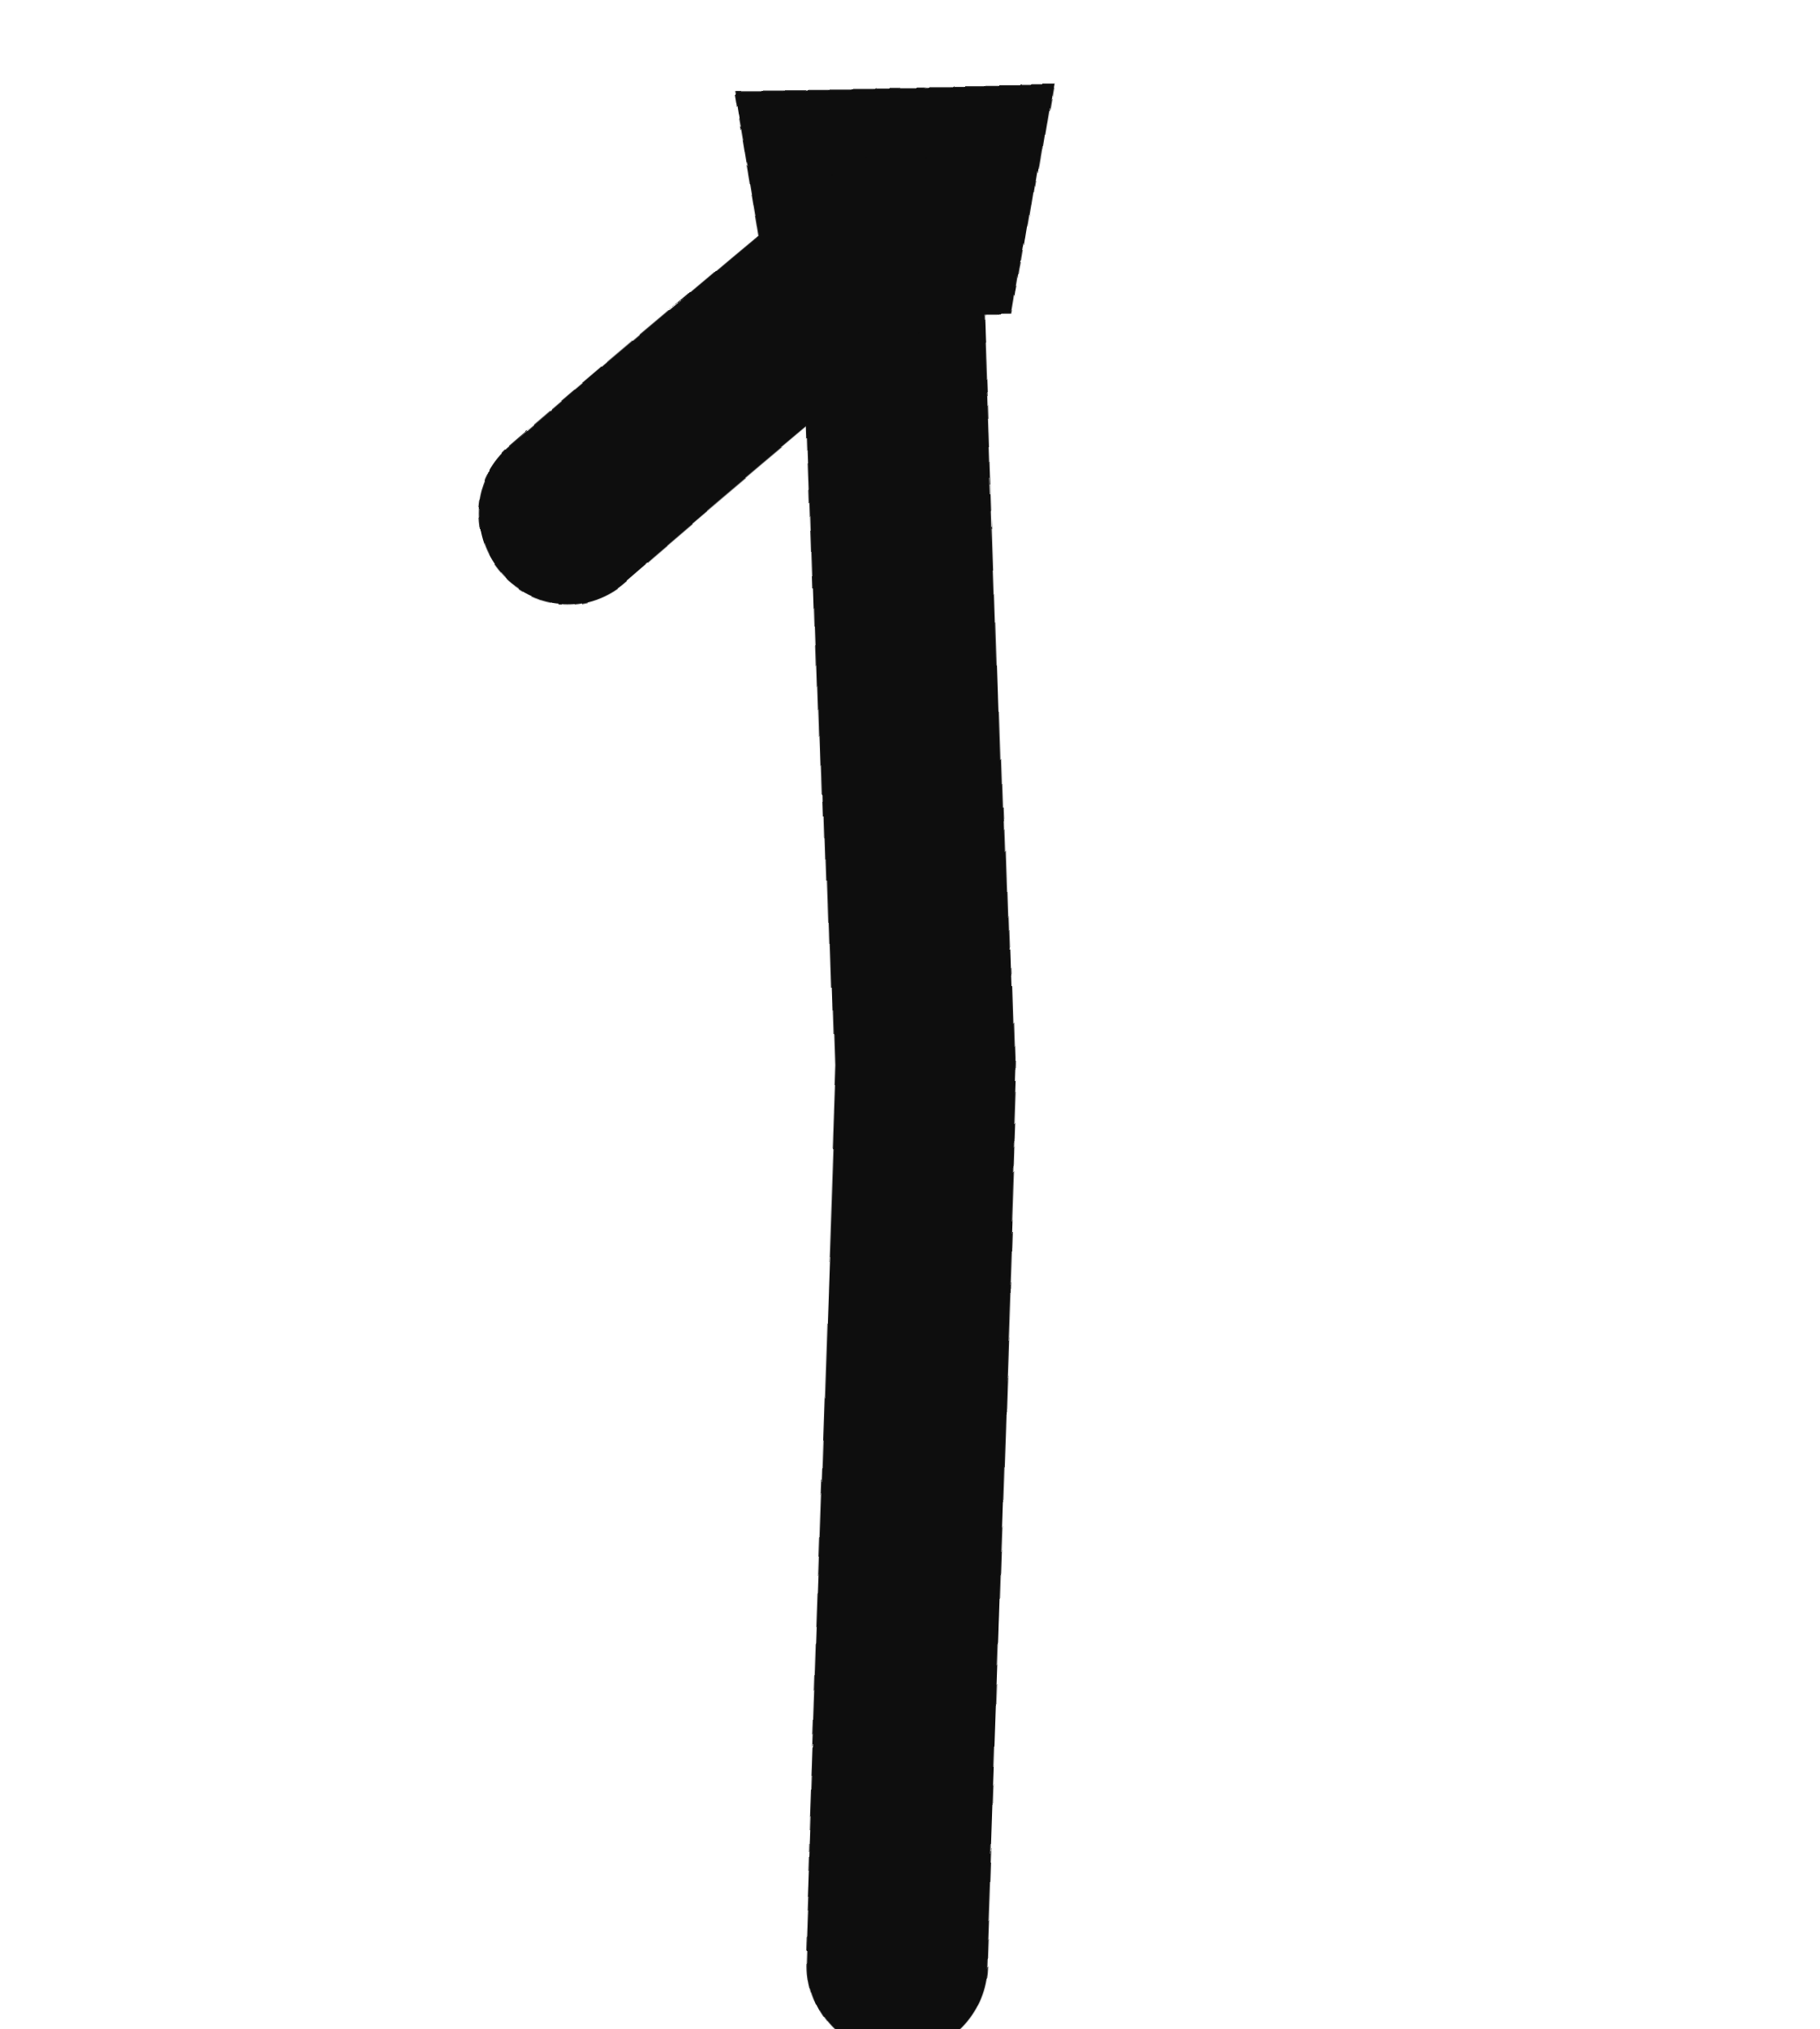
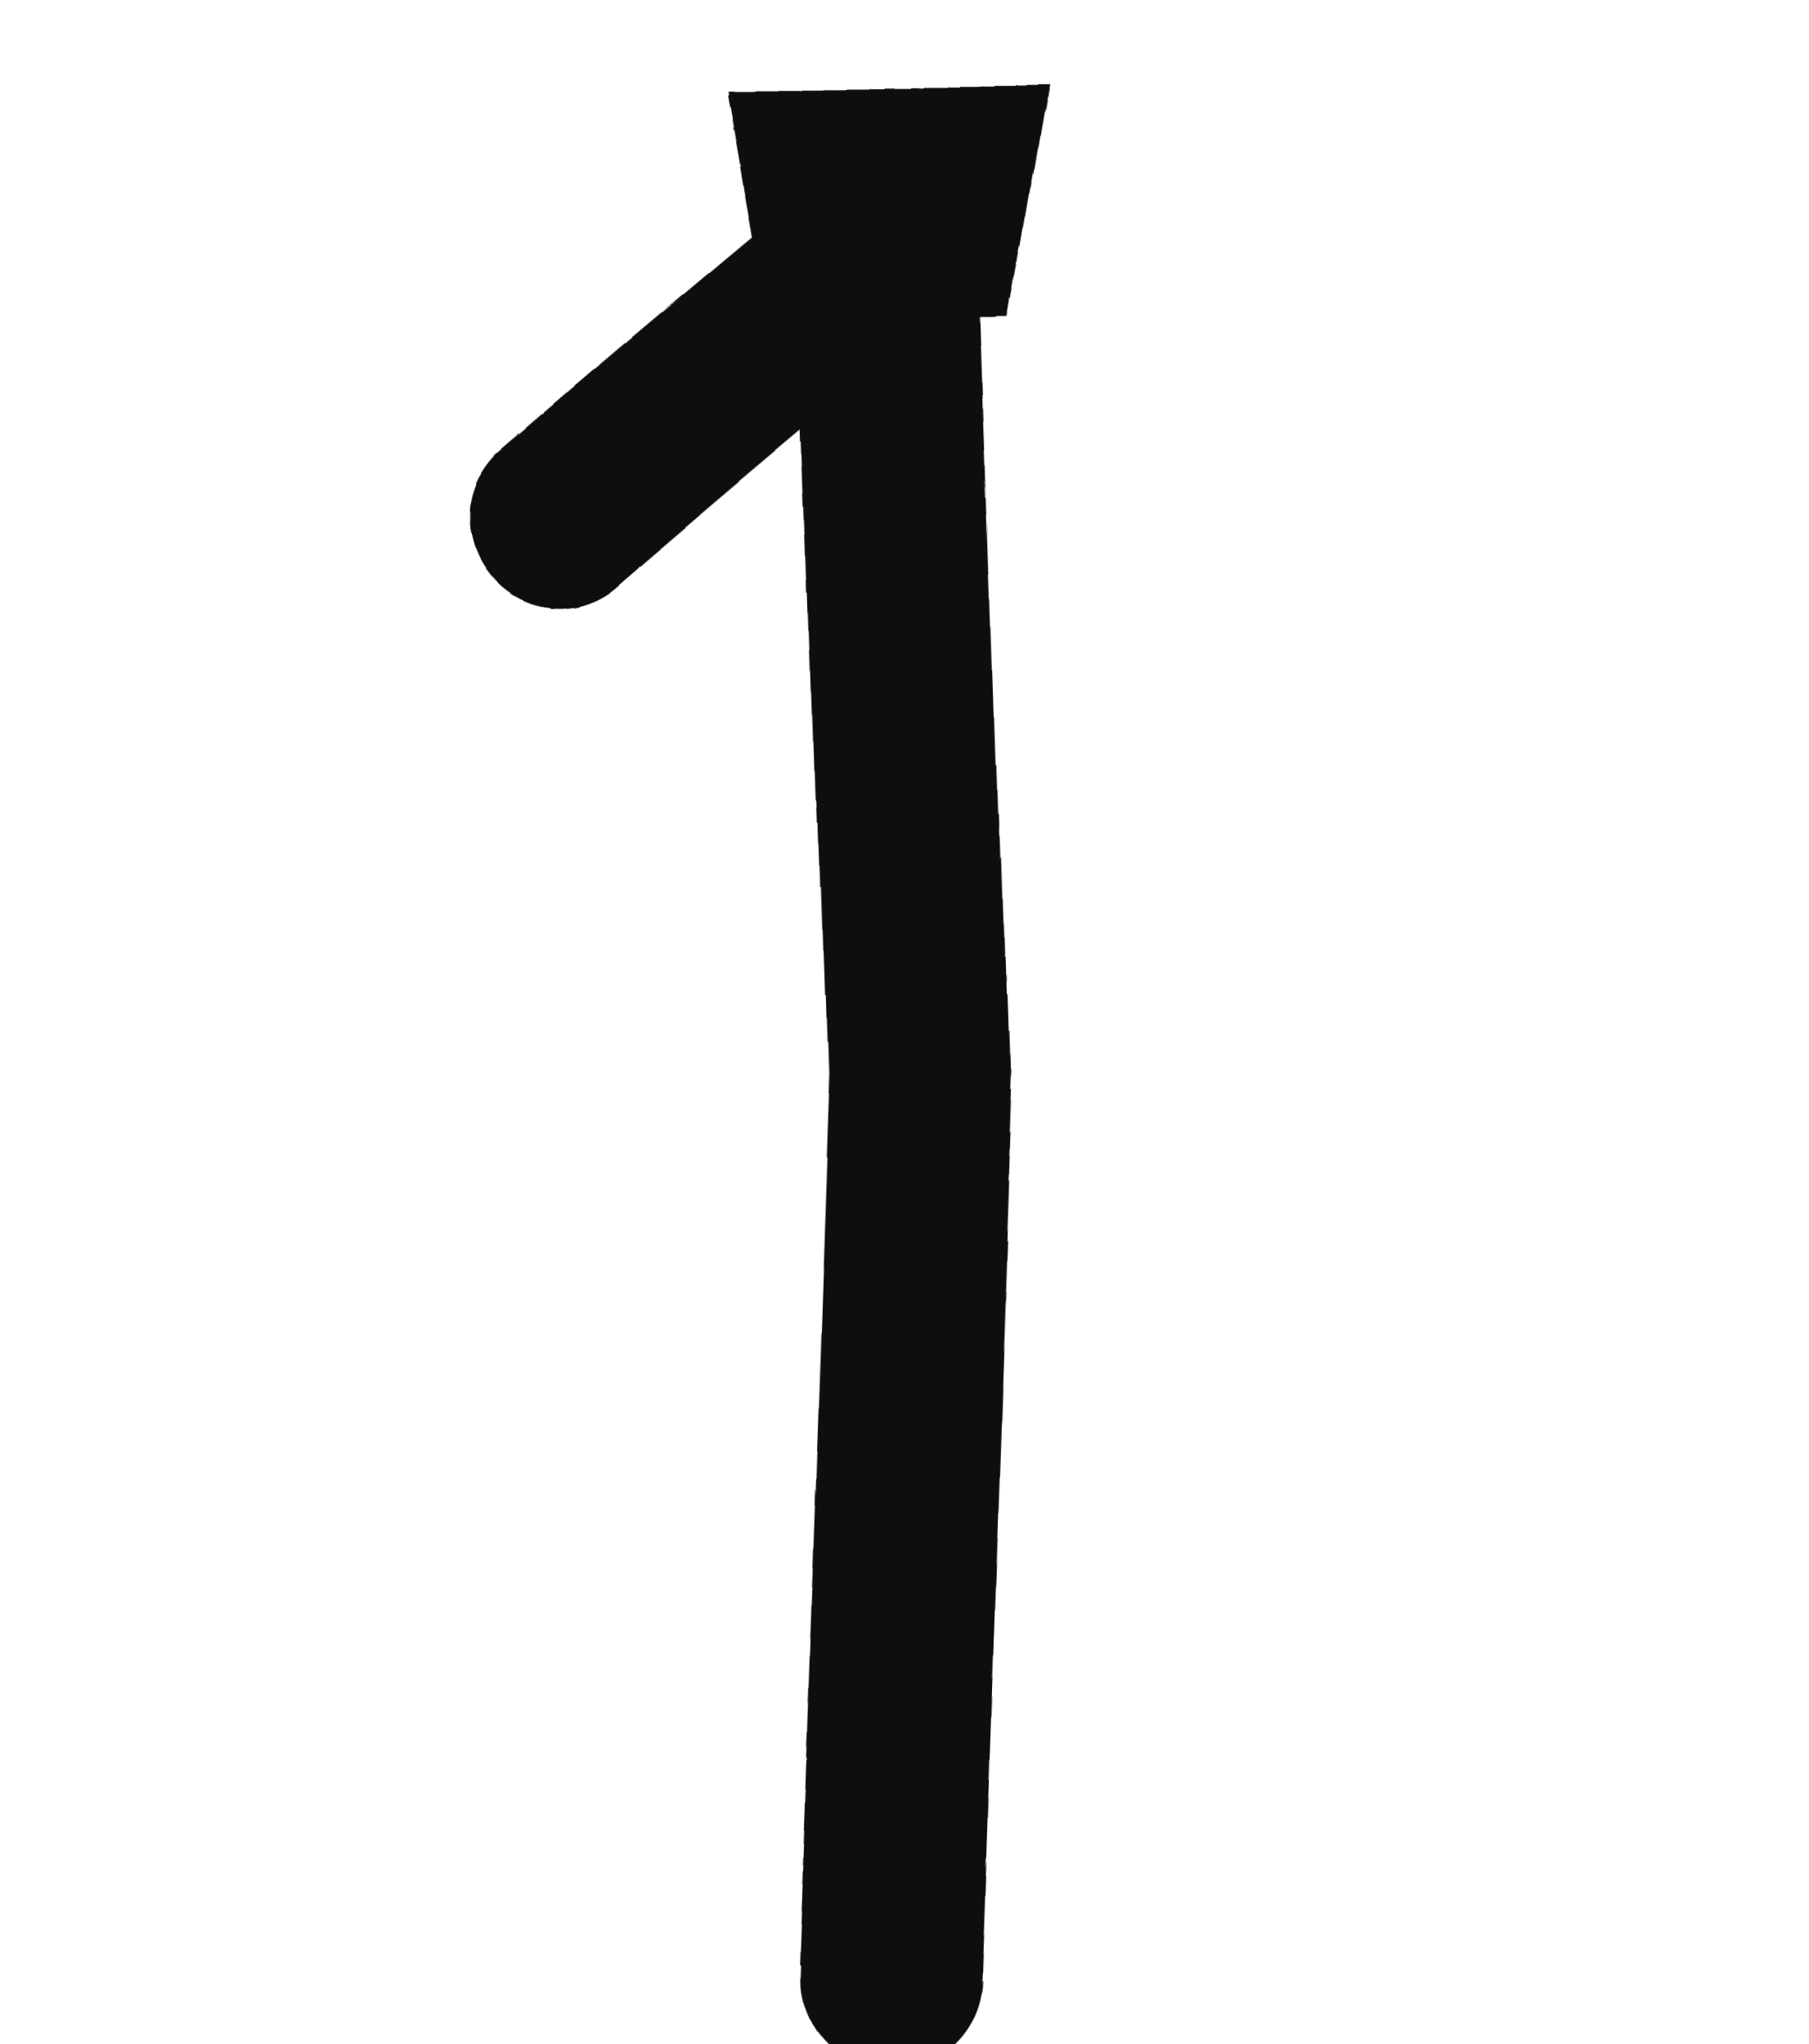
- <svg xmlns="http://www.w3.org/2000/svg" viewBox="0 0 46 52" width="52" height="58">
+ <svg xmlns="http://www.w3.org/2000/svg" viewBox="0 0 46 52" width="46" height="52">
  <defs>
    <filter id="ink" x="-30%" y="-30%" width="160%" height="160%">
      <feTurbulence type="fractalNoise" baseFrequency="0.03" numOctaves="1" seed="44" result="n" />
      <feDisplacementMap in="SourceGraphic" in2="n" scale="2.2" xChannelSelector="R" yChannelSelector="G" />
    </filter>
  </defs>
  <g filter="url(#ink)">
    <path d="M19 2 L27 2 L26 8 L20 8 Z" fill="#0e0e0e" />
    <path d="M23 6 L23.7 27.0 L22.9 50.1" fill="none" stroke="#0e0e0e" stroke-width="4.6" stroke-linecap="round" stroke-linejoin="round" />
    <path d="M23 6 Q17.6 10.5 14.6 13.1" fill="none" stroke="#0e0e0e" stroke-width="4.6" stroke-linecap="round" />
  </g>
</svg>
